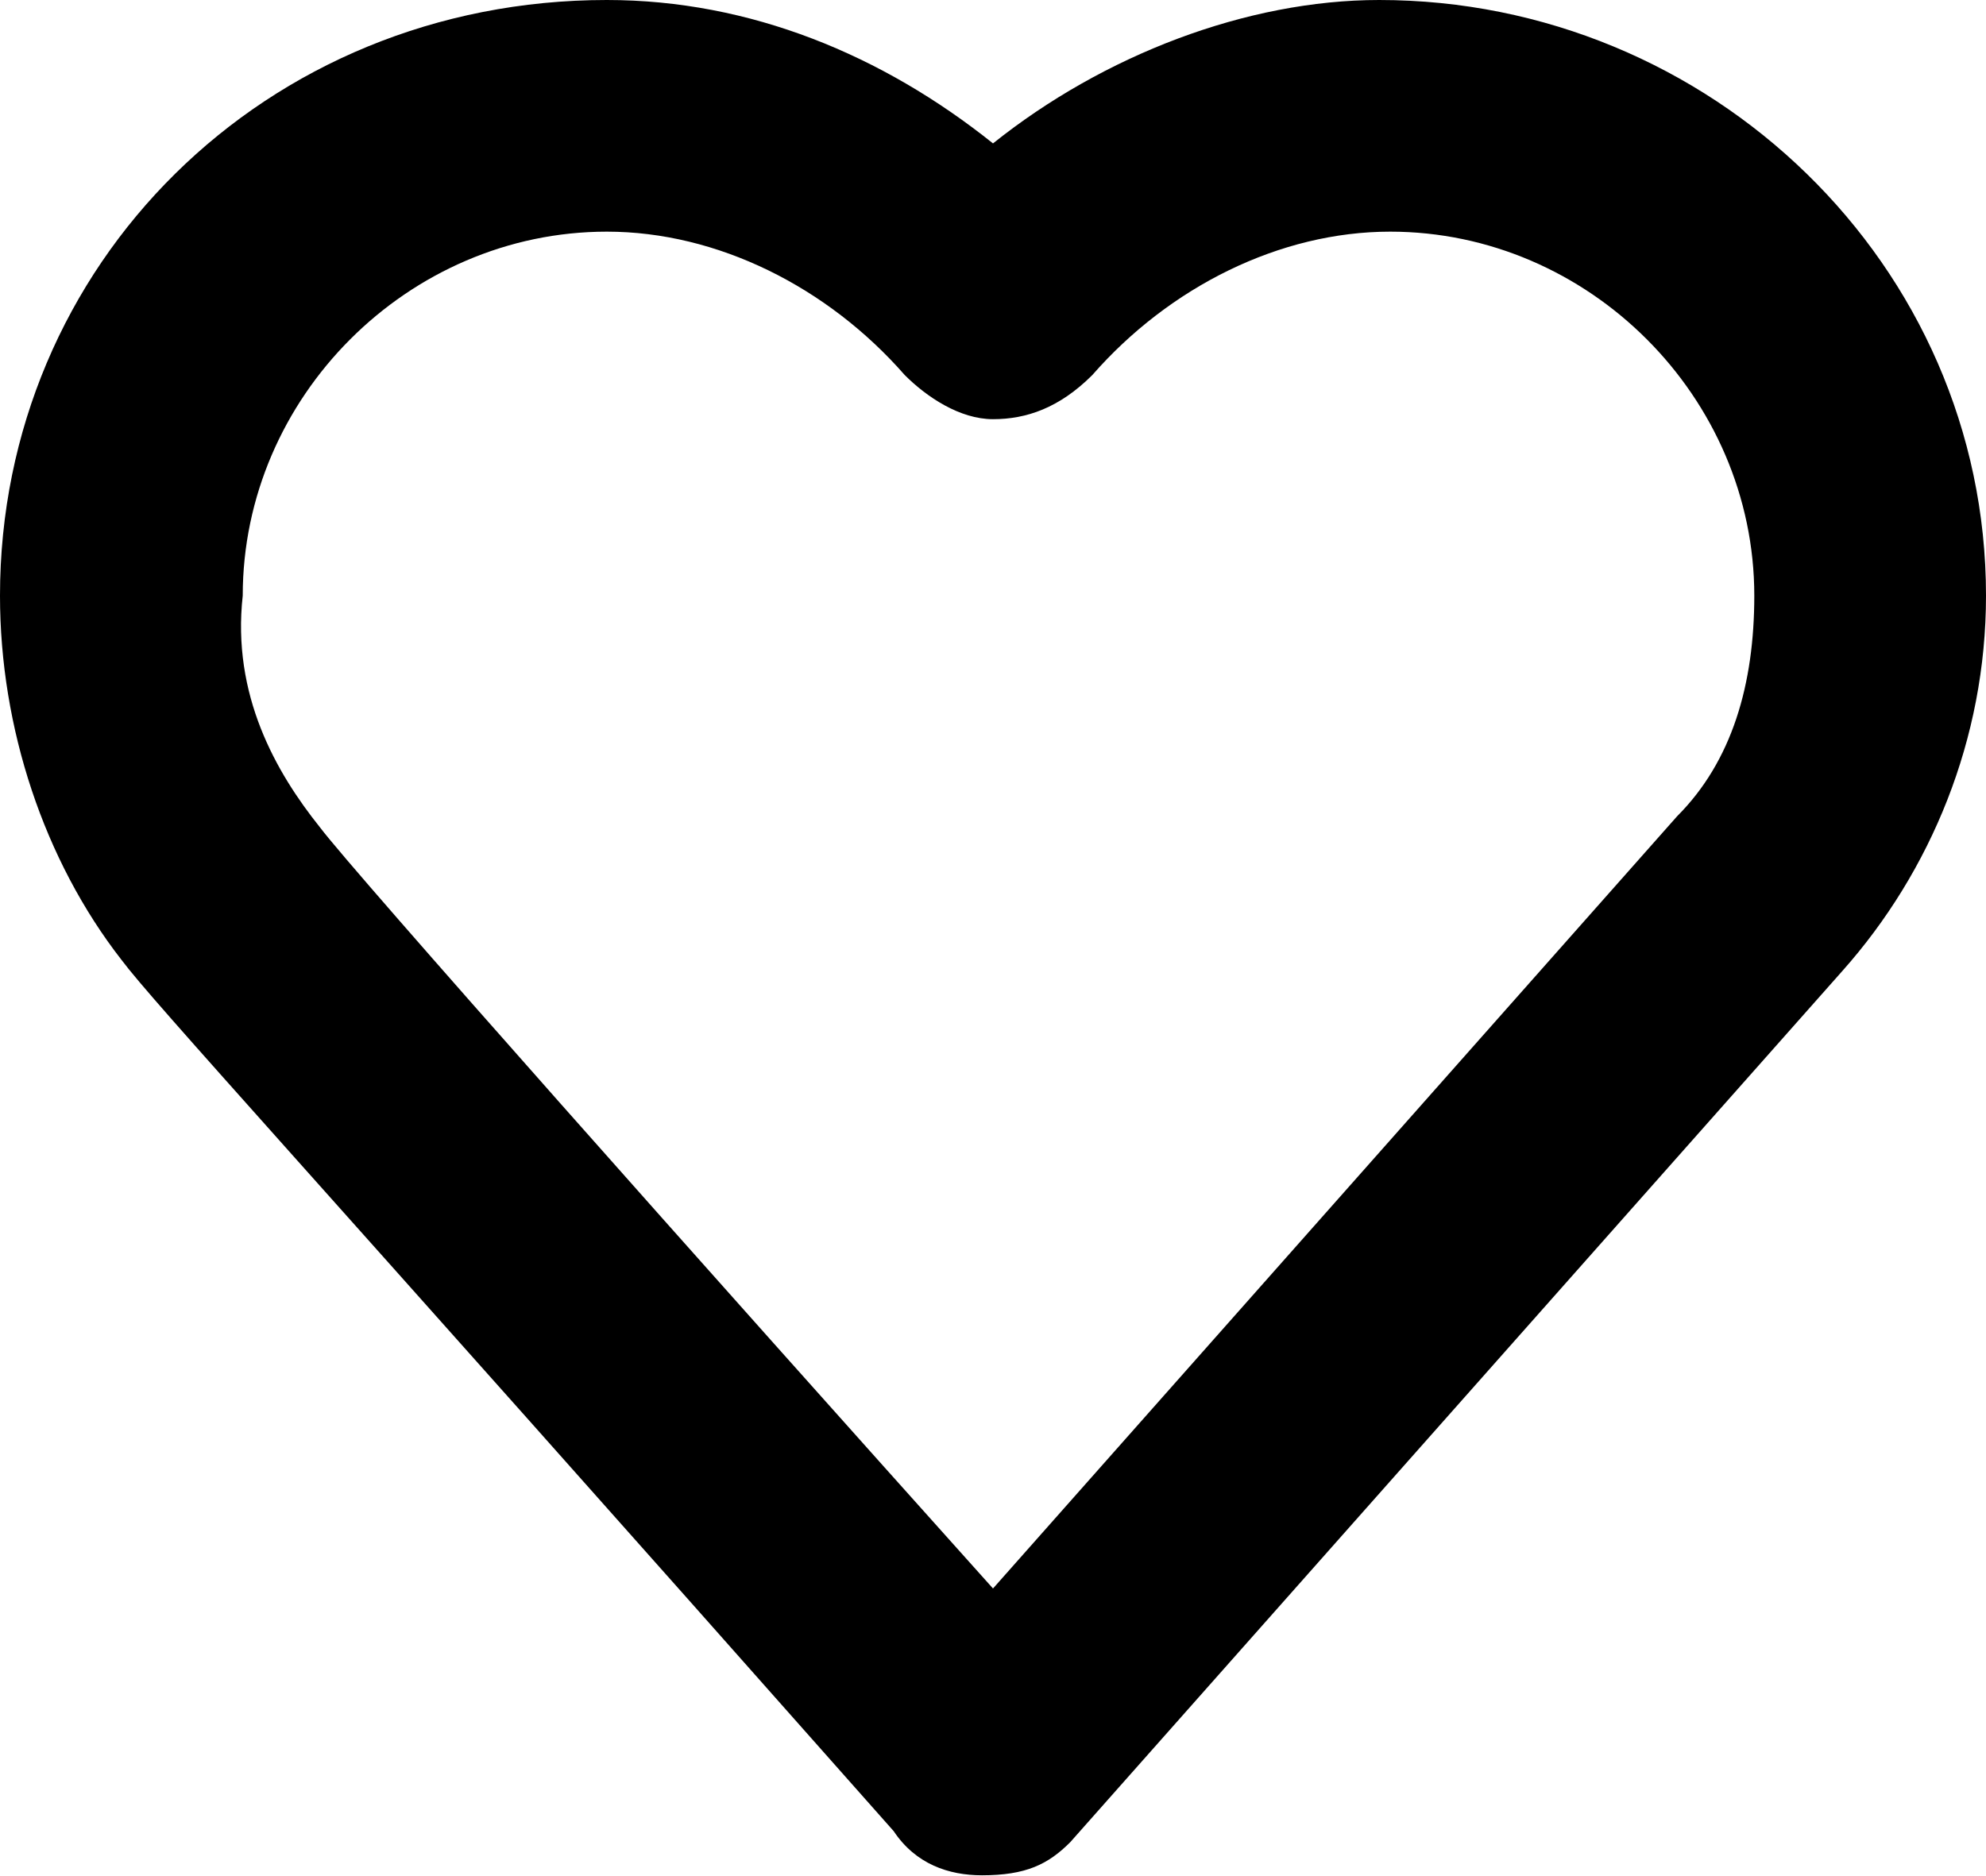
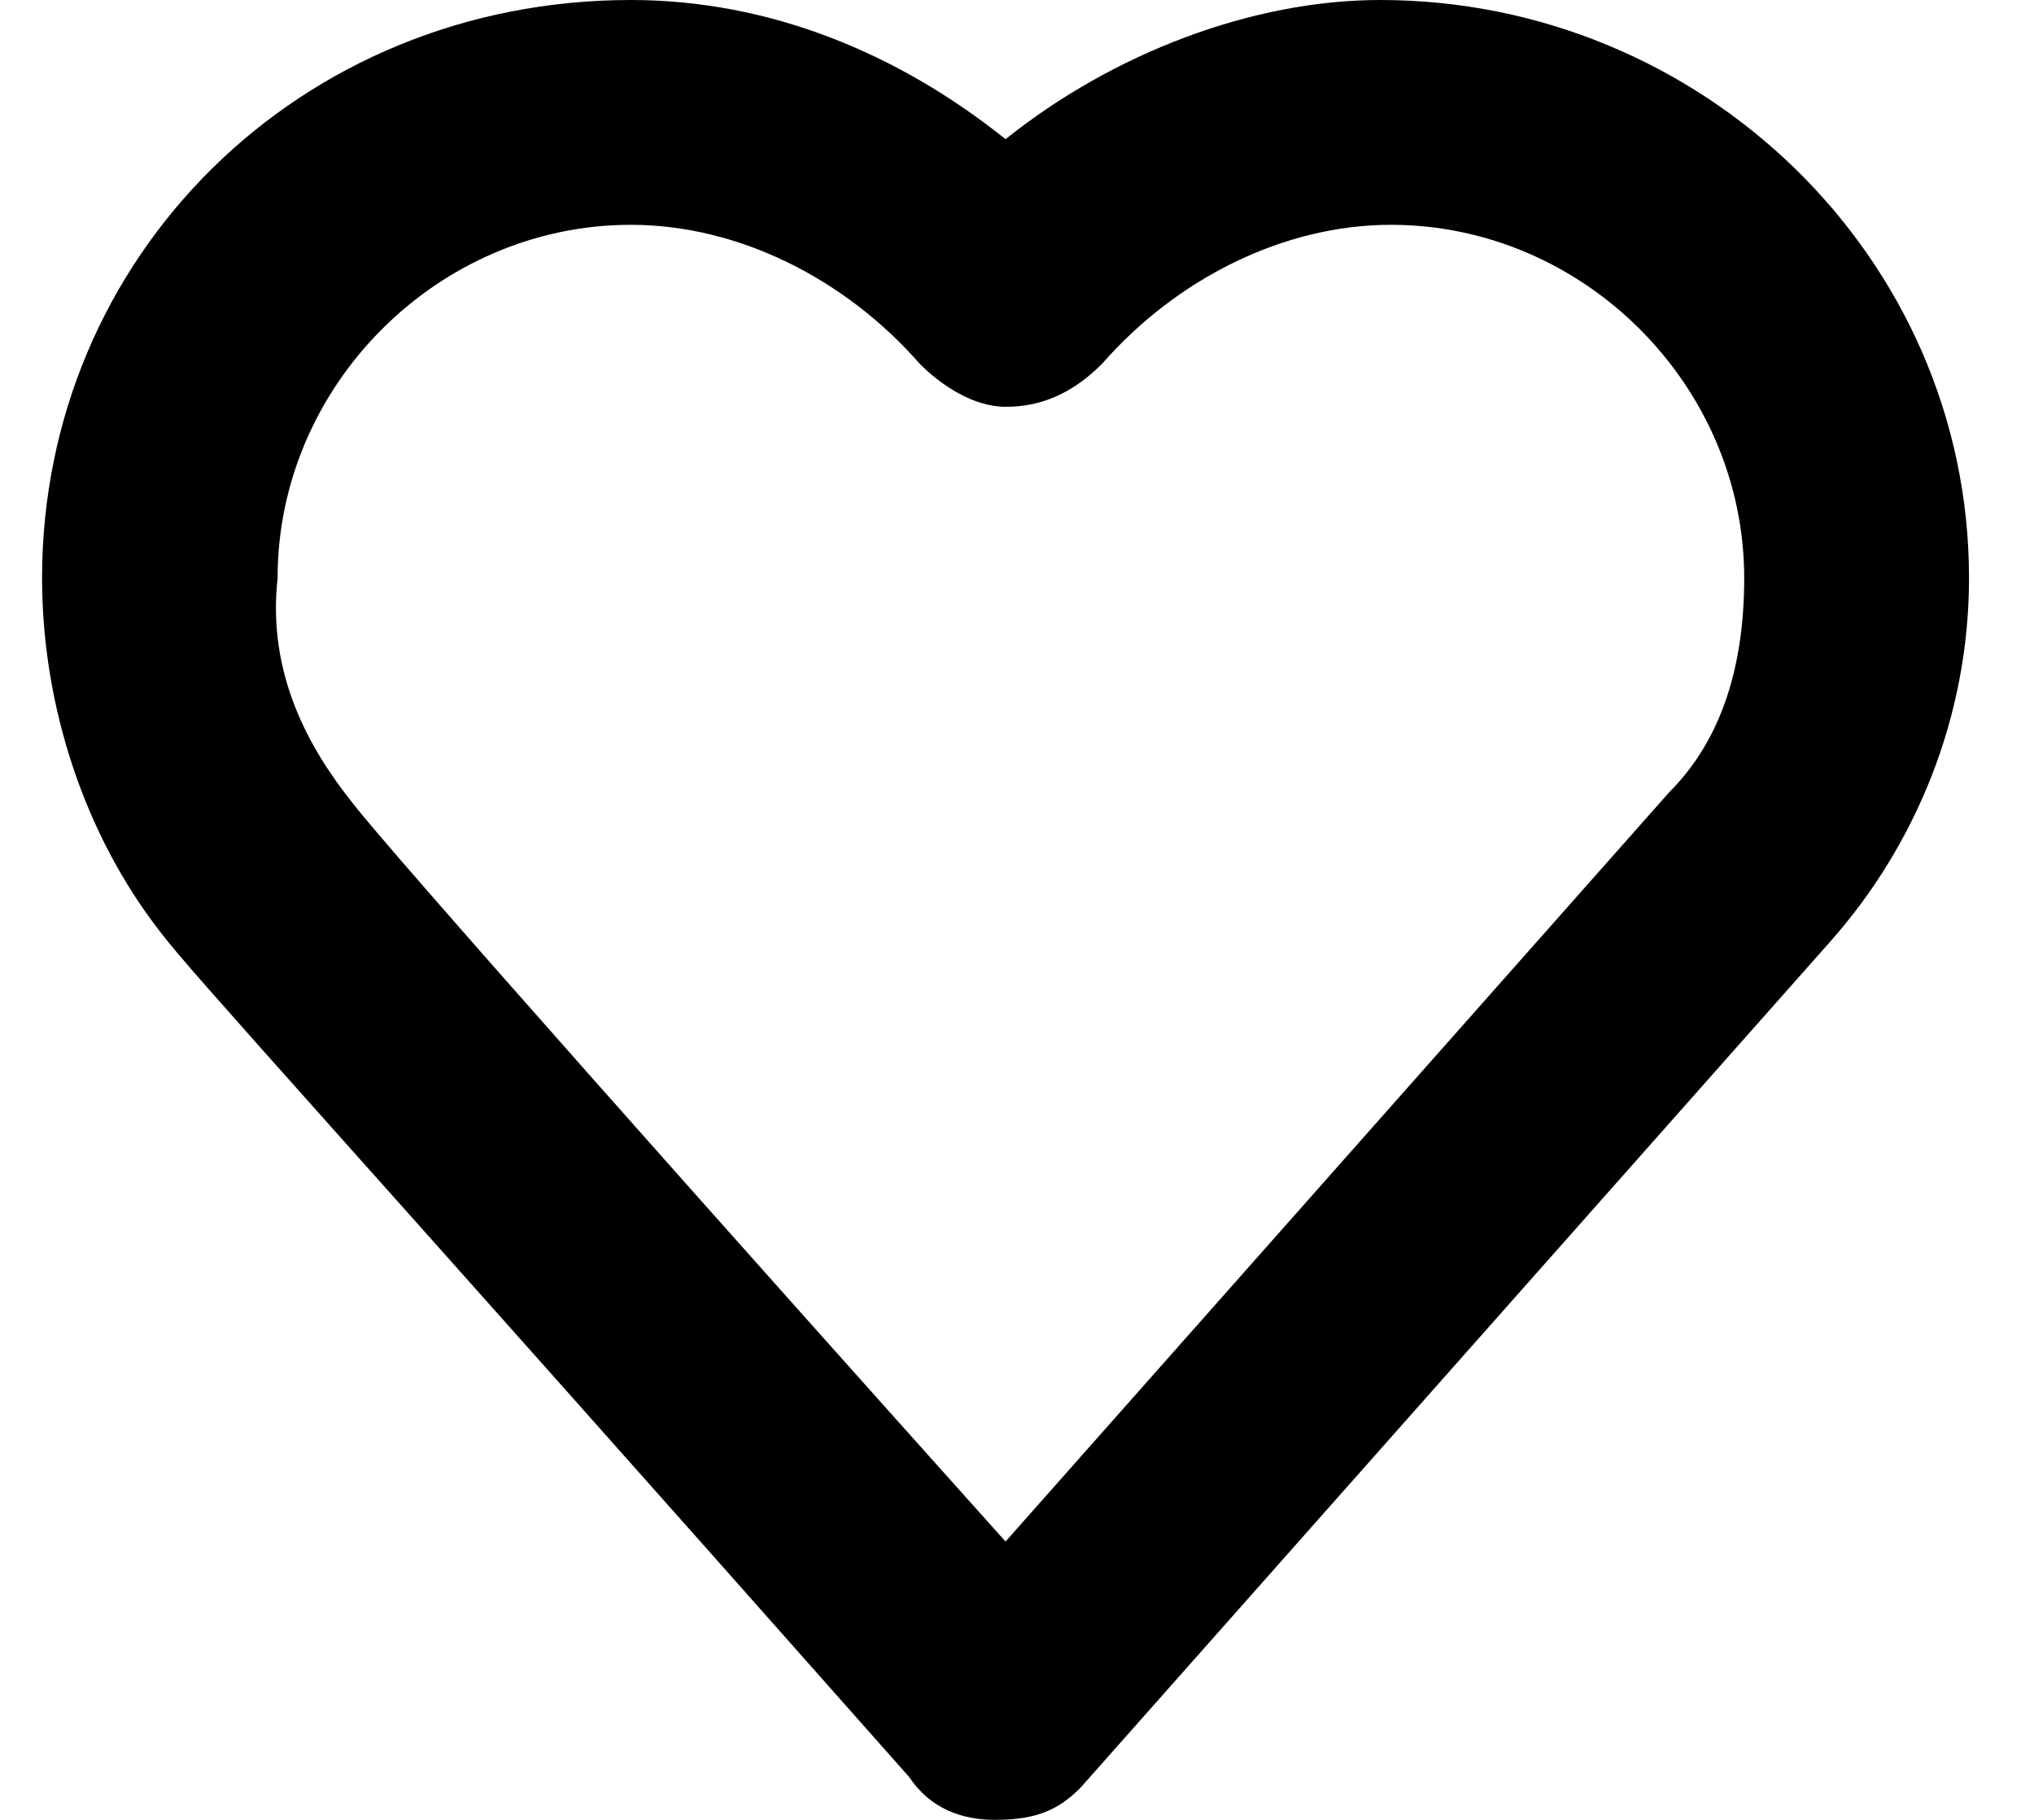
- <svg xmlns="http://www.w3.org/2000/svg" width="18" height="17" viewBox="0 0 18 17" fill="none">
-   <path d="M8.9 17C8.6 17 8.3 16.9 8.1 16.6C2.7 10.5 1.4 9.1 1.1 8.7C0.4 7.8 0 6.6 0 5.4C0 2.4 2.4 0 5.5 0C6.8 0 8 0.5 9 1.3C10 0.5 11.3 0 12.5 0C15.5 0 18 2.4 18 5.4C18 6.7 17.5 7.9 16.7 8.8L9.7 16.7C9.5 16.9 9.3 17 8.9 17ZM2.9 7.5C3.2 7.9 6.4 11.5 9 14.4L15.2 7.4C15.7 6.9 15.9 6.2 15.9 5.4C15.9 3.6 14.4 2.1 12.6 2.1C11.6 2.1 10.6 2.6 9.9 3.4C9.6 3.7 9.3 3.8 9 3.8C8.7 3.8 8.4 3.6 8.2 3.4C7.5 2.6 6.5 2.1 5.5 2.1C3.7 2.1 2.2 3.6 2.2 5.4C2.1 6.3 2.5 7 2.9 7.5C2.8 7.5 2.8 7.5 2.9 7.5Z" fill="black" />
+ <svg xmlns="http://www.w3.org/2000/svg" width="19" height="17" fill="none">
+   <path fill="#000" d="M9.293 17c-.3 0-.6-.1-.8-.4-5.4-6.1-6.7-7.5-7-7.9-.7-.9-1.1-2.1-1.1-3.3 0-3 2.4-5.4 5.5-5.4 1.3 0 2.5.5 3.5 1.3 1-.8 2.3-1.3 3.5-1.3 3 0 5.5 2.4 5.5 5.4 0 1.3-.5 2.5-1.3 3.4l-7 7.9c-.2.2-.4.3-.8.3Zm-6-9.5c.3.4 3.5 4 6.1 6.9l6.2-7c.5-.5.7-1.2.7-2 0-1.8-1.5-3.3-3.3-3.3-1 0-2 .5-2.7 1.3-.3.3-.6.4-.9.4-.3 0-.6-.2-.8-.4-.7-.8-1.7-1.3-2.7-1.3-1.8 0-3.3 1.5-3.3 3.3-.1.9.3 1.6.7 2.1-.1 0-.1 0 0 0Z" />
</svg>
